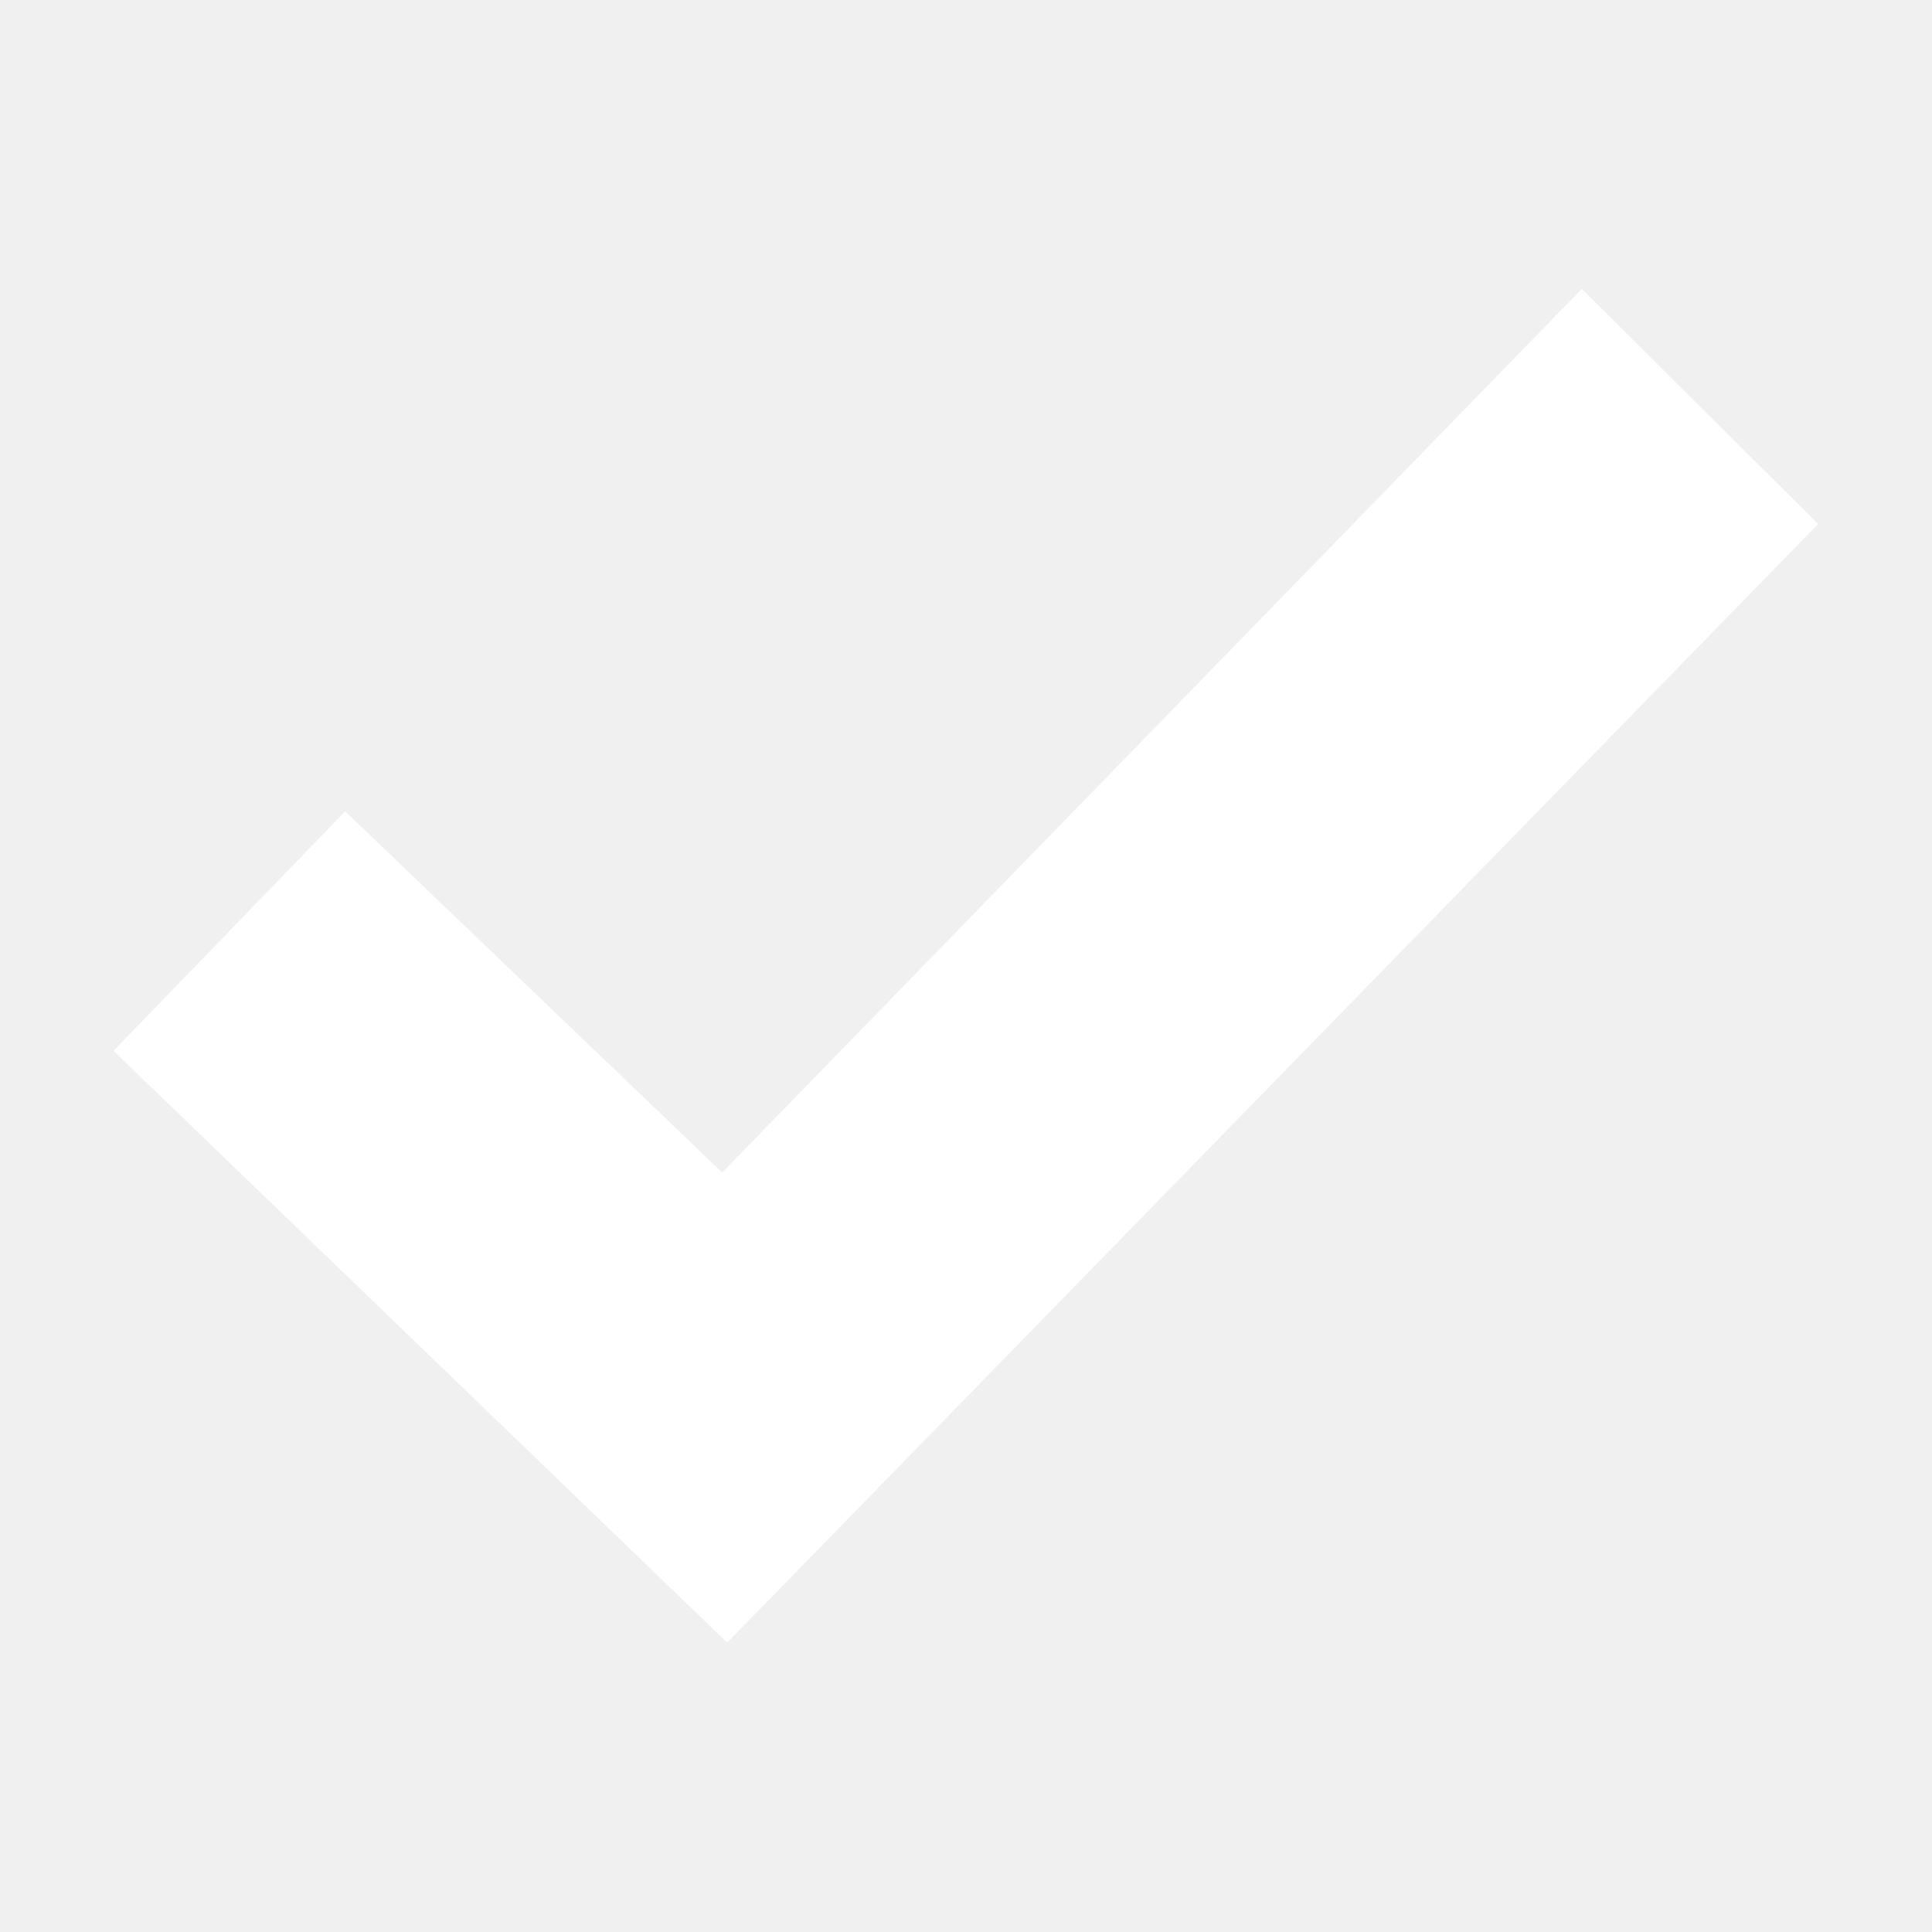
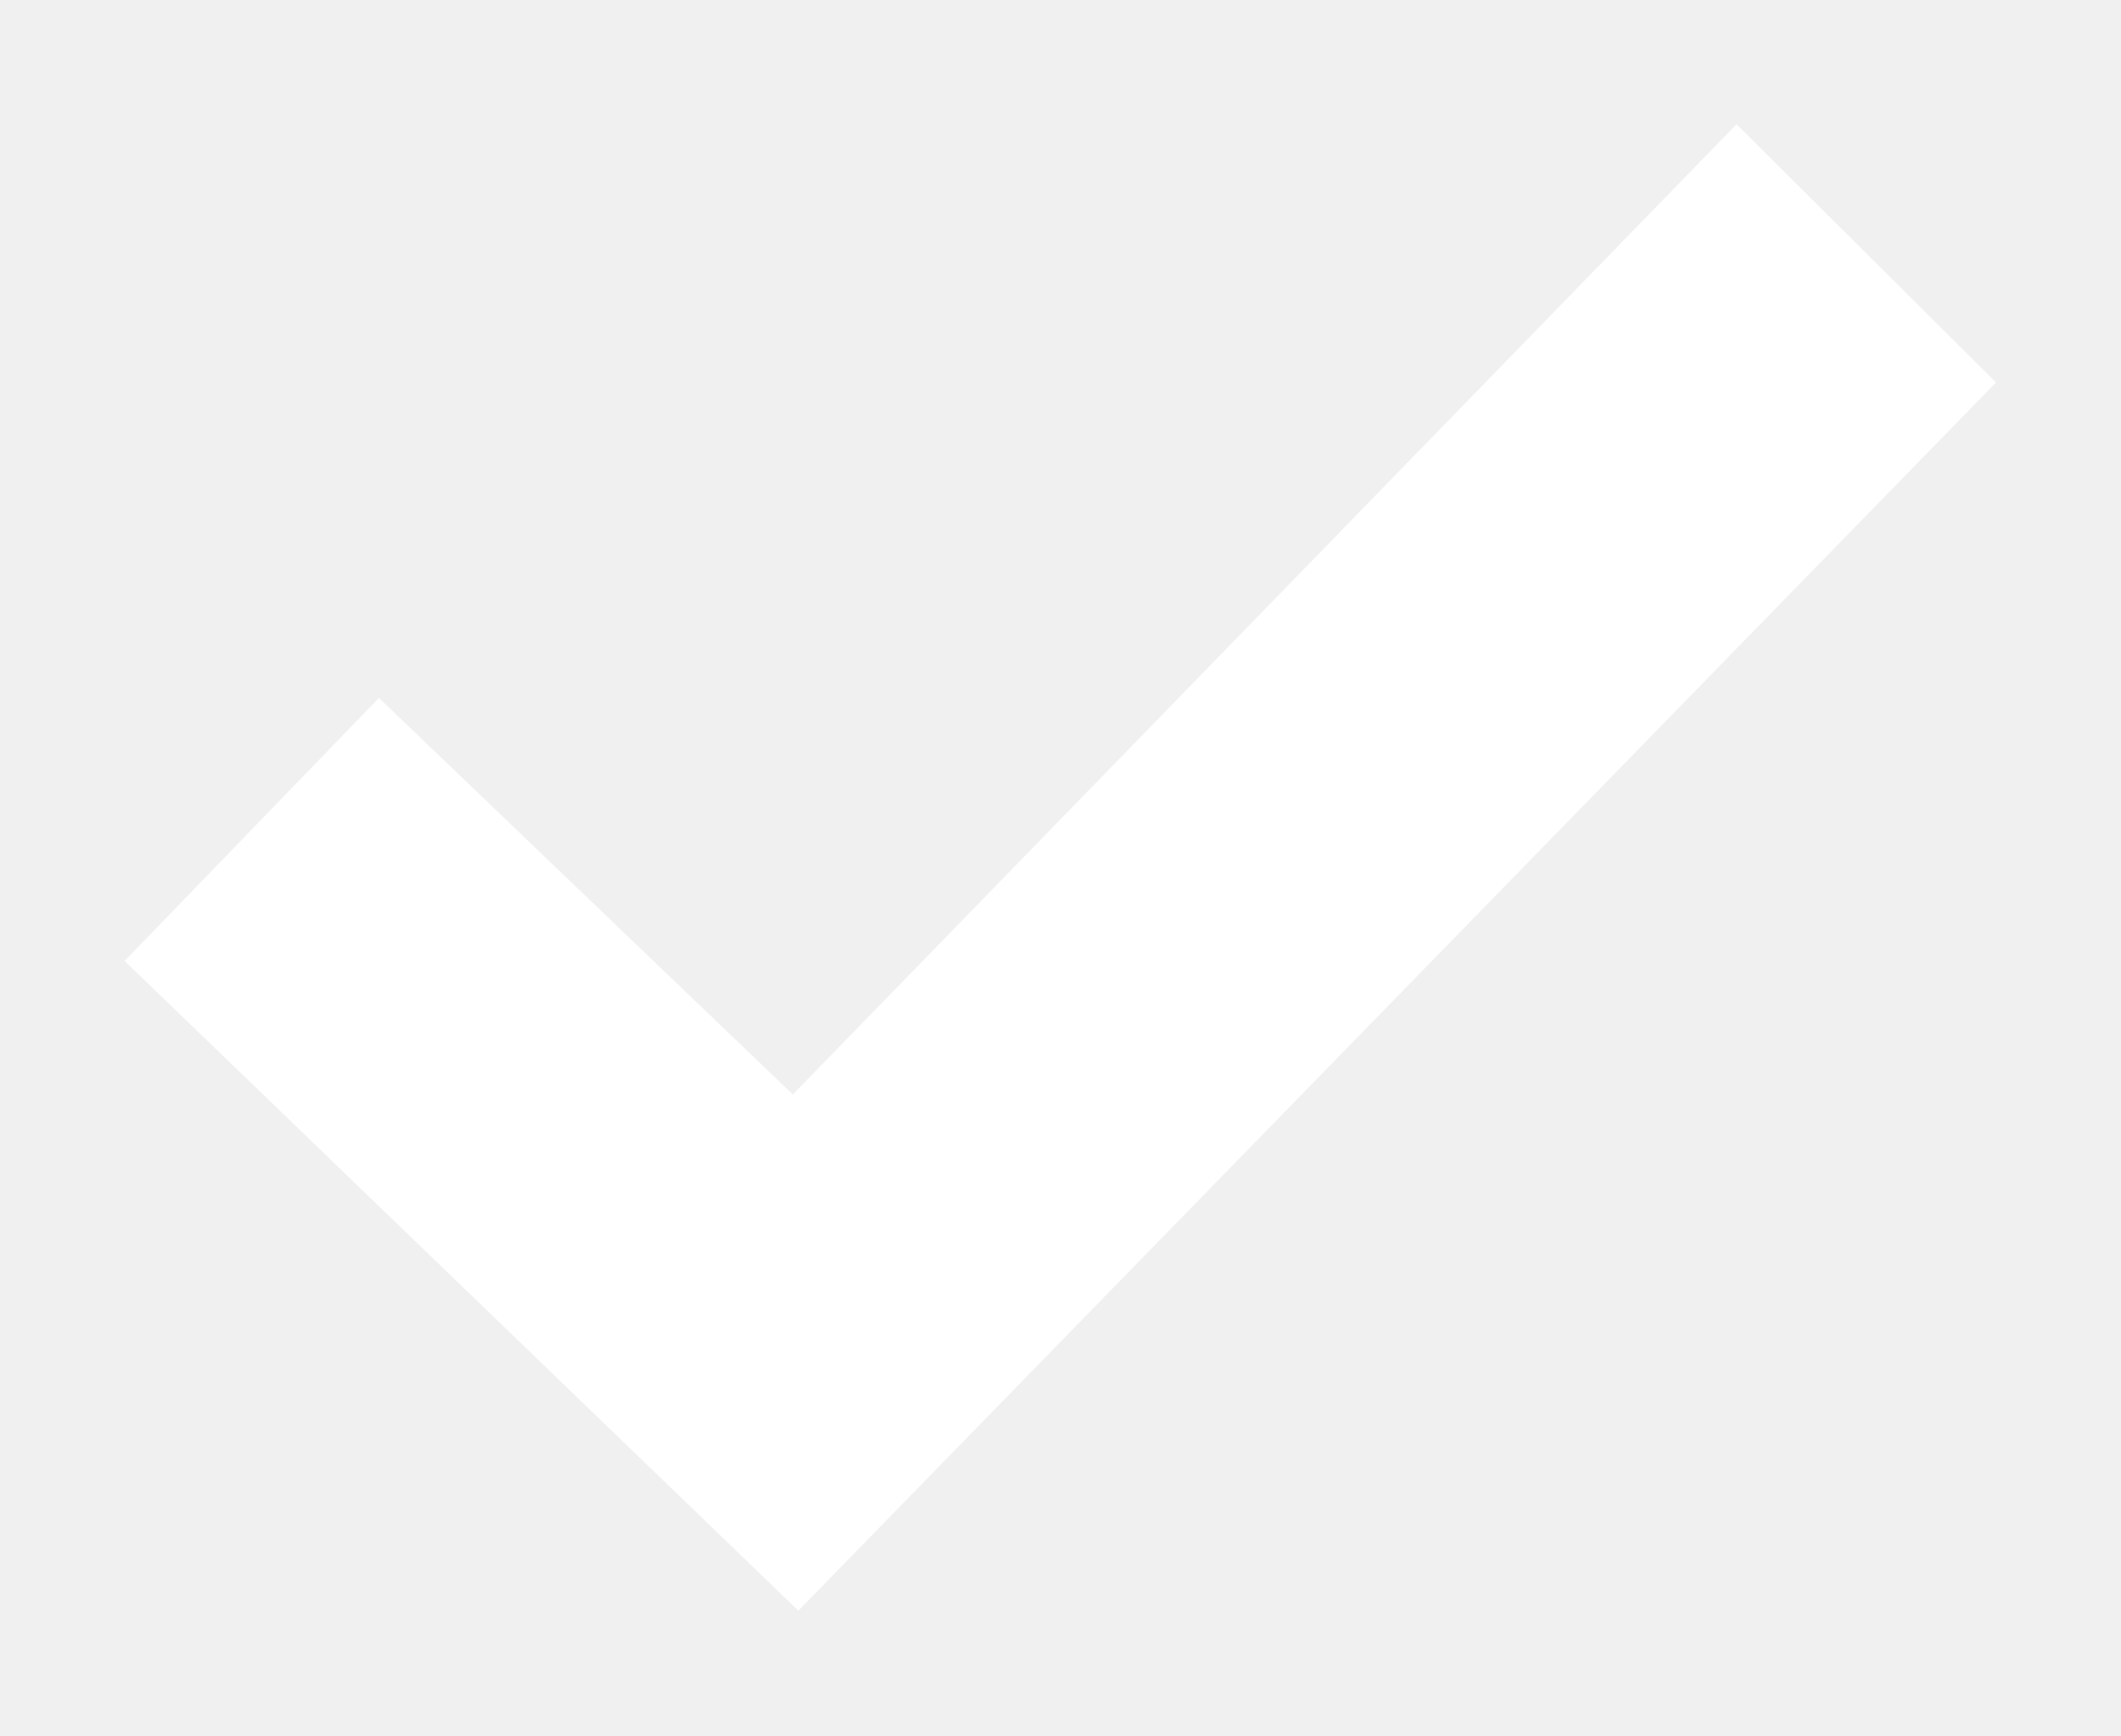
- <svg xmlns="http://www.w3.org/2000/svg" width="14px" height="14px" viewBox="0 0 11 9" version="1.1">
+ <svg xmlns="http://www.w3.org/2000/svg" width="11px" height="9px" viewBox="0 0 11 9" version="1.1">
  <defs />
-   <g id="Form-Elements-All-Styles-(Carbon-5)" stroke="none" stroke-width="1" fill="none" fill-rule="evenodd">
-     <g id="FORM-STYLES-FOR-DEV---Updated-Type" transform="translate(-1165, -603)" stroke-width="0.5" stroke="#FFFFFF" fill="#FFFFFF">
-       <g id="17--Dropdown-with-multi-select" transform="translate(770, 515)">
-         <g id="Group-11-Copy-3" transform="translate(119, 28)">
-           <g id="4-Checkbox_Checked-Copy" transform="translate(273, 56)">
-             <polygon id="Green-Checked-Box-Copy-3" points="7.135 12 4 8.977 4.972 7.972 7.118 10.028 12.009 5 13 5.986" />
-           </g>
-         </g>
+   <g id="Symbols" stroke="none" stroke-width="1" fill="none" fill-rule="evenodd">
+     <g id="hig-web-light/basic/form-element/checkbox/checked" transform="translate(-3, -4)" stroke-width="0.5" stroke="#FFFFFF" fill="#FFFFFF">
+       <g id="Group-4">
+         <polygon id="Green-Checked-Box-Copy-3" points="7.135 12 4 8.977 4.972 7.972 7.118 10.028 12.009 5 13 5.986" />
      </g>
    </g>
  </g>
</svg>
